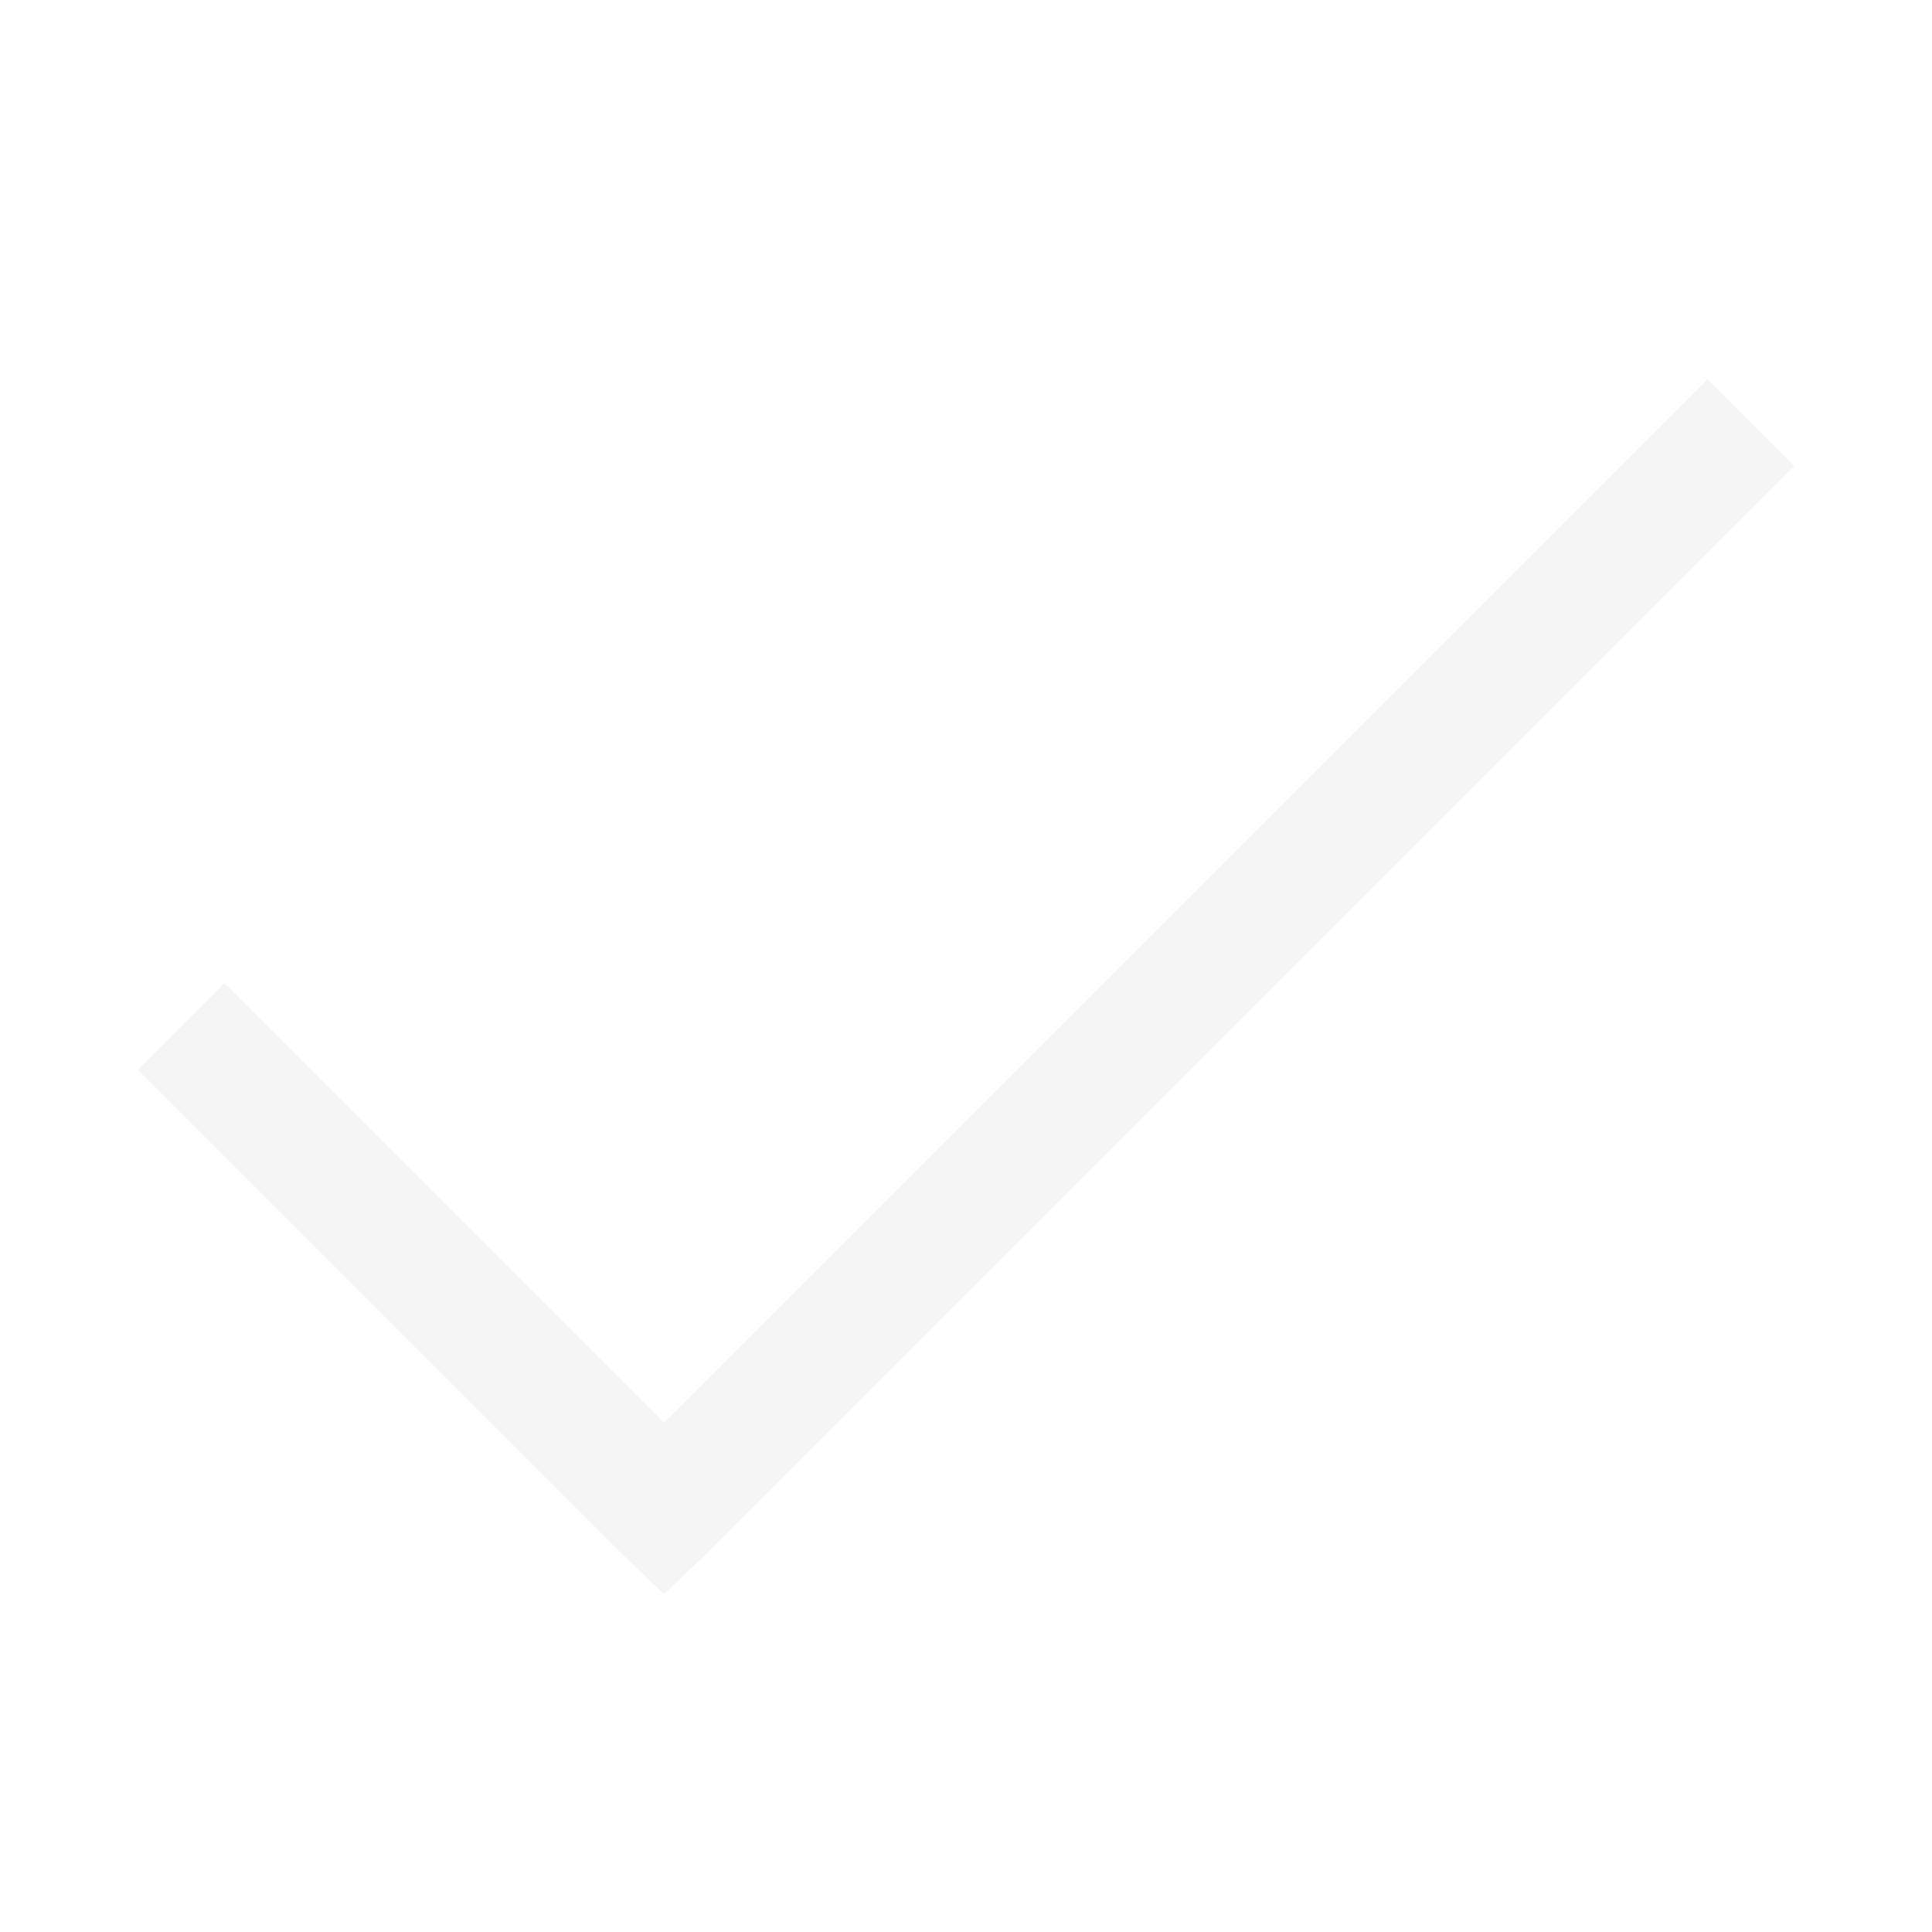
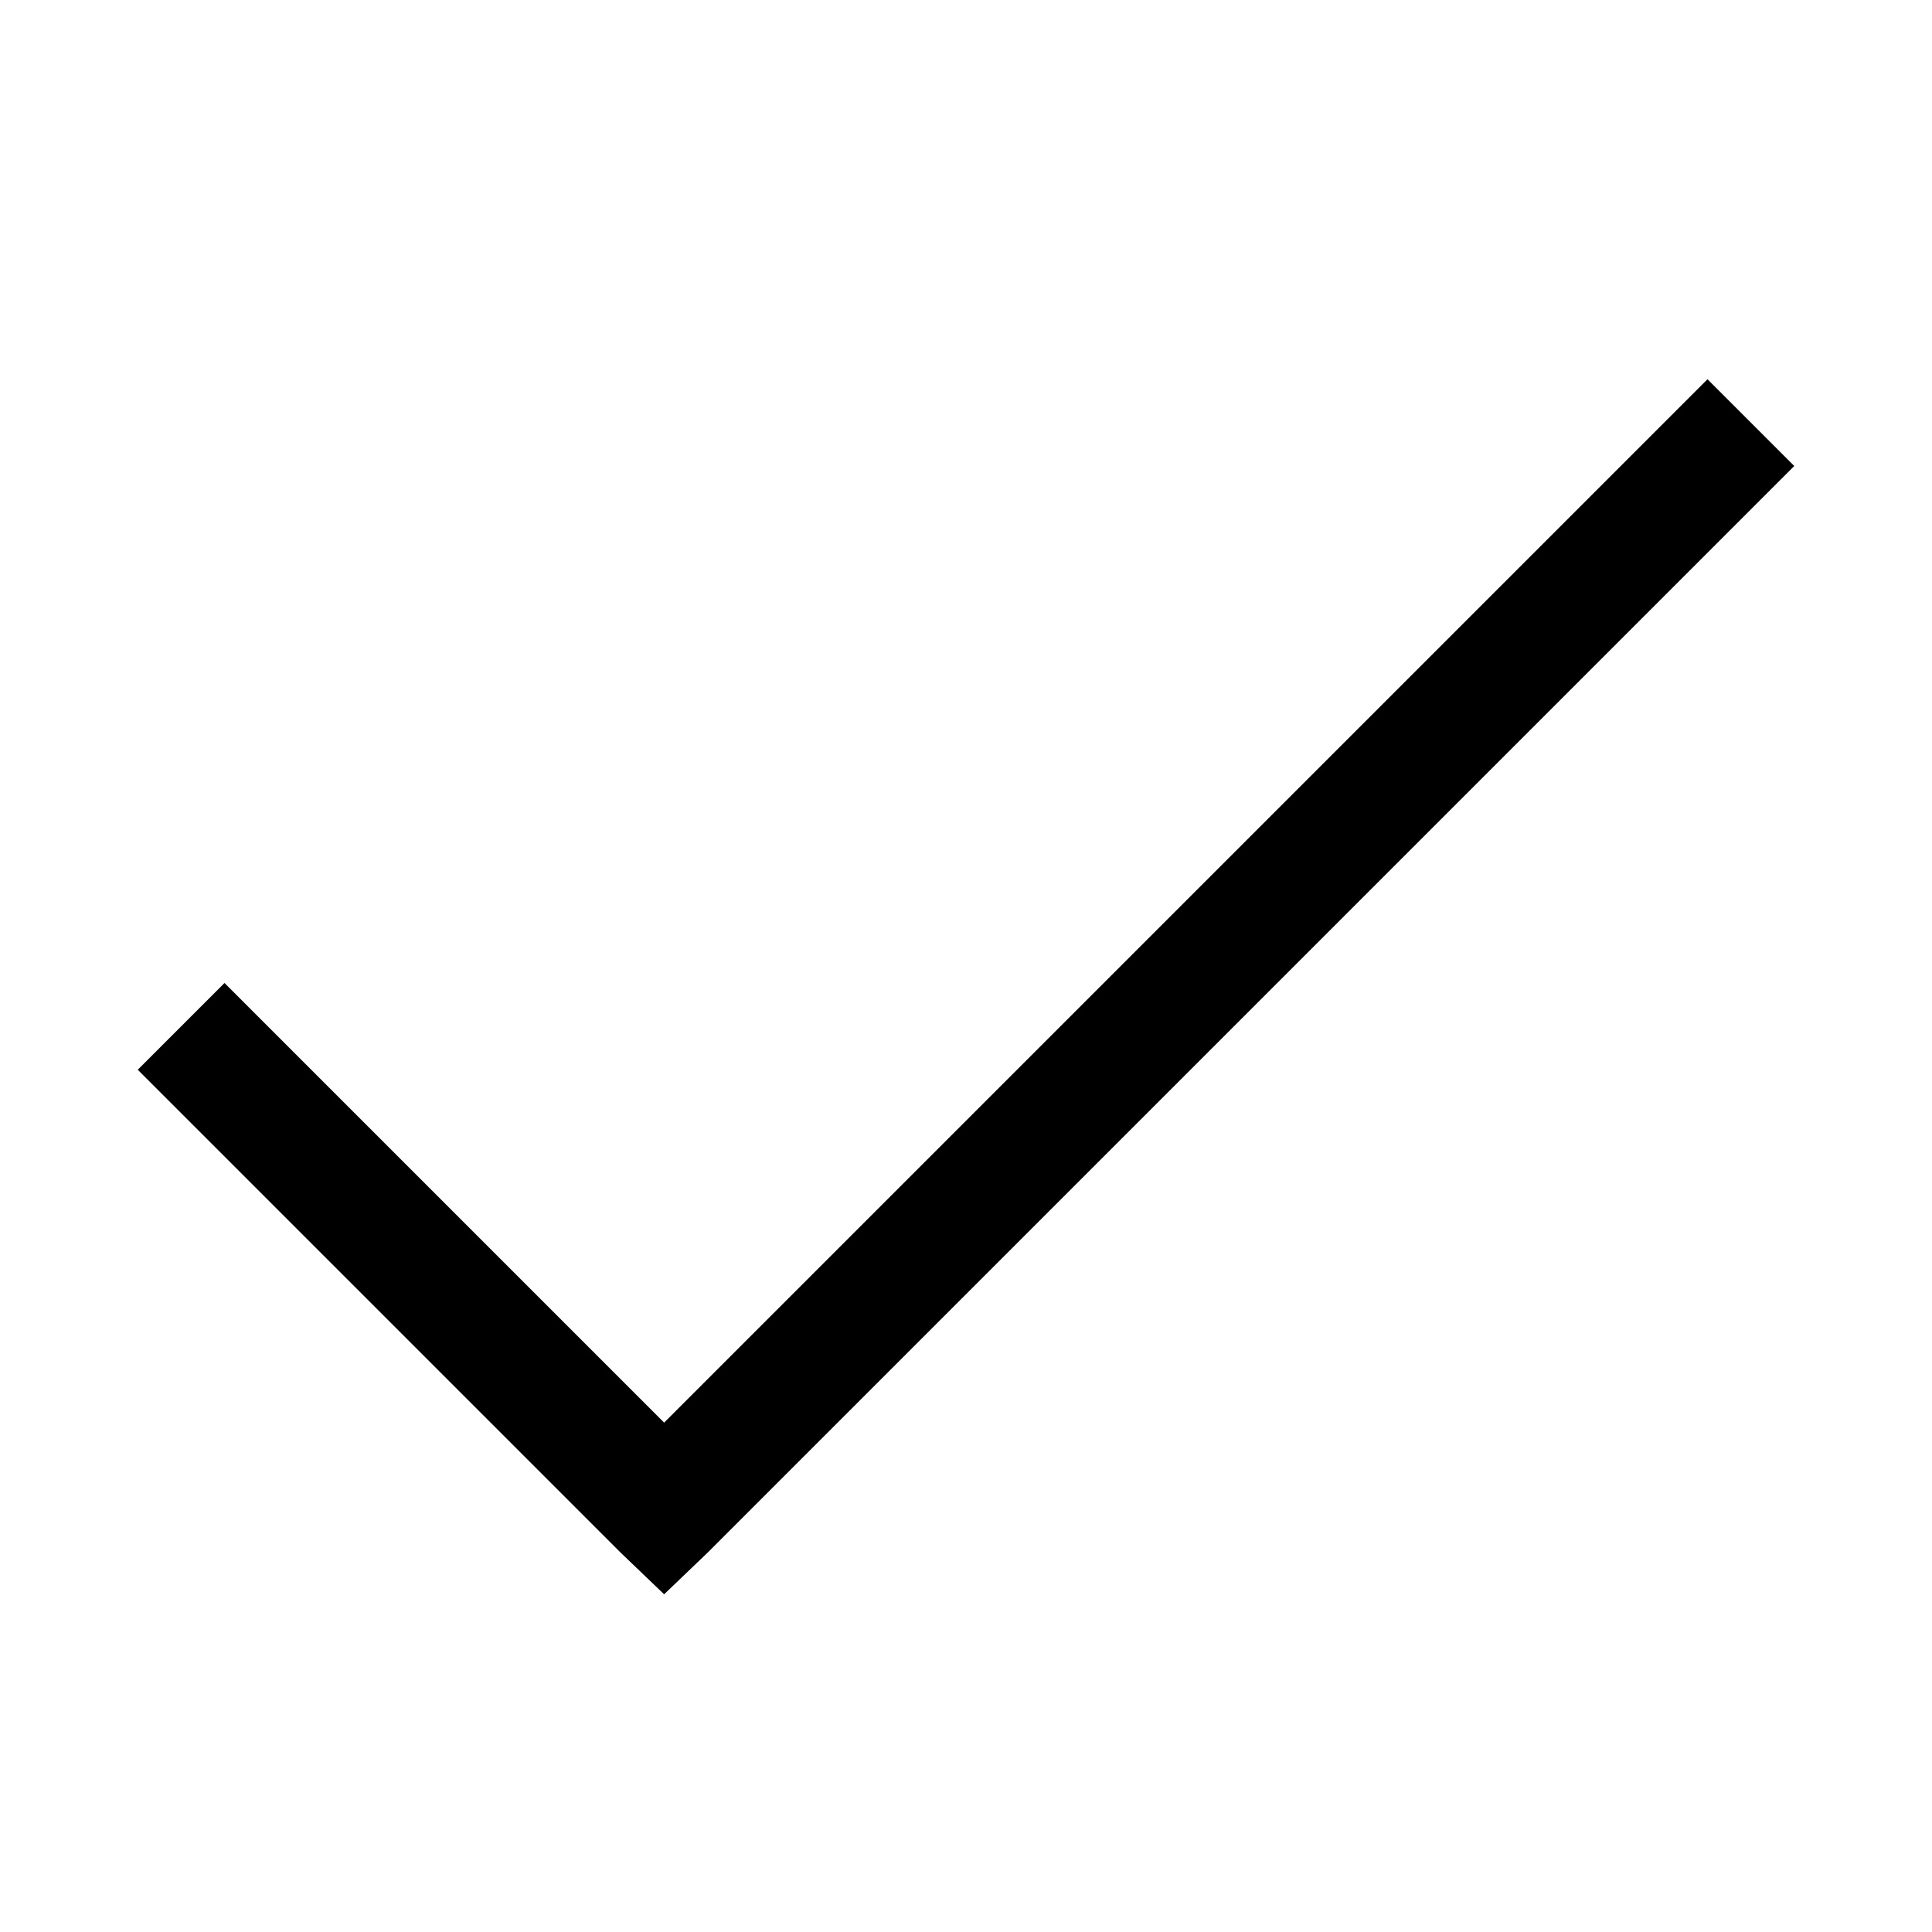
- <svg xmlns="http://www.w3.org/2000/svg" width="20" height="20" viewBox="0 0 20 20" fill="none">
-   <path d="M17.676 3.926L6.875 14.727L2.324 10.176L1.426 11.074L6.426 16.074L6.875 16.504L7.324 16.074L18.574 4.824L17.676 3.926Z" fill="#F5F5F5" />
+ <svg xmlns="http://www.w3.org/2000/svg" width="20" height="20" viewBox="0 0 20 20">
+   <path d="M17.676 3.926L6.875 14.727L2.324 10.176L1.426 11.074L6.426 16.074L6.875 16.504L7.324 16.074L18.574 4.824L17.676 3.926Z" />
</svg>
